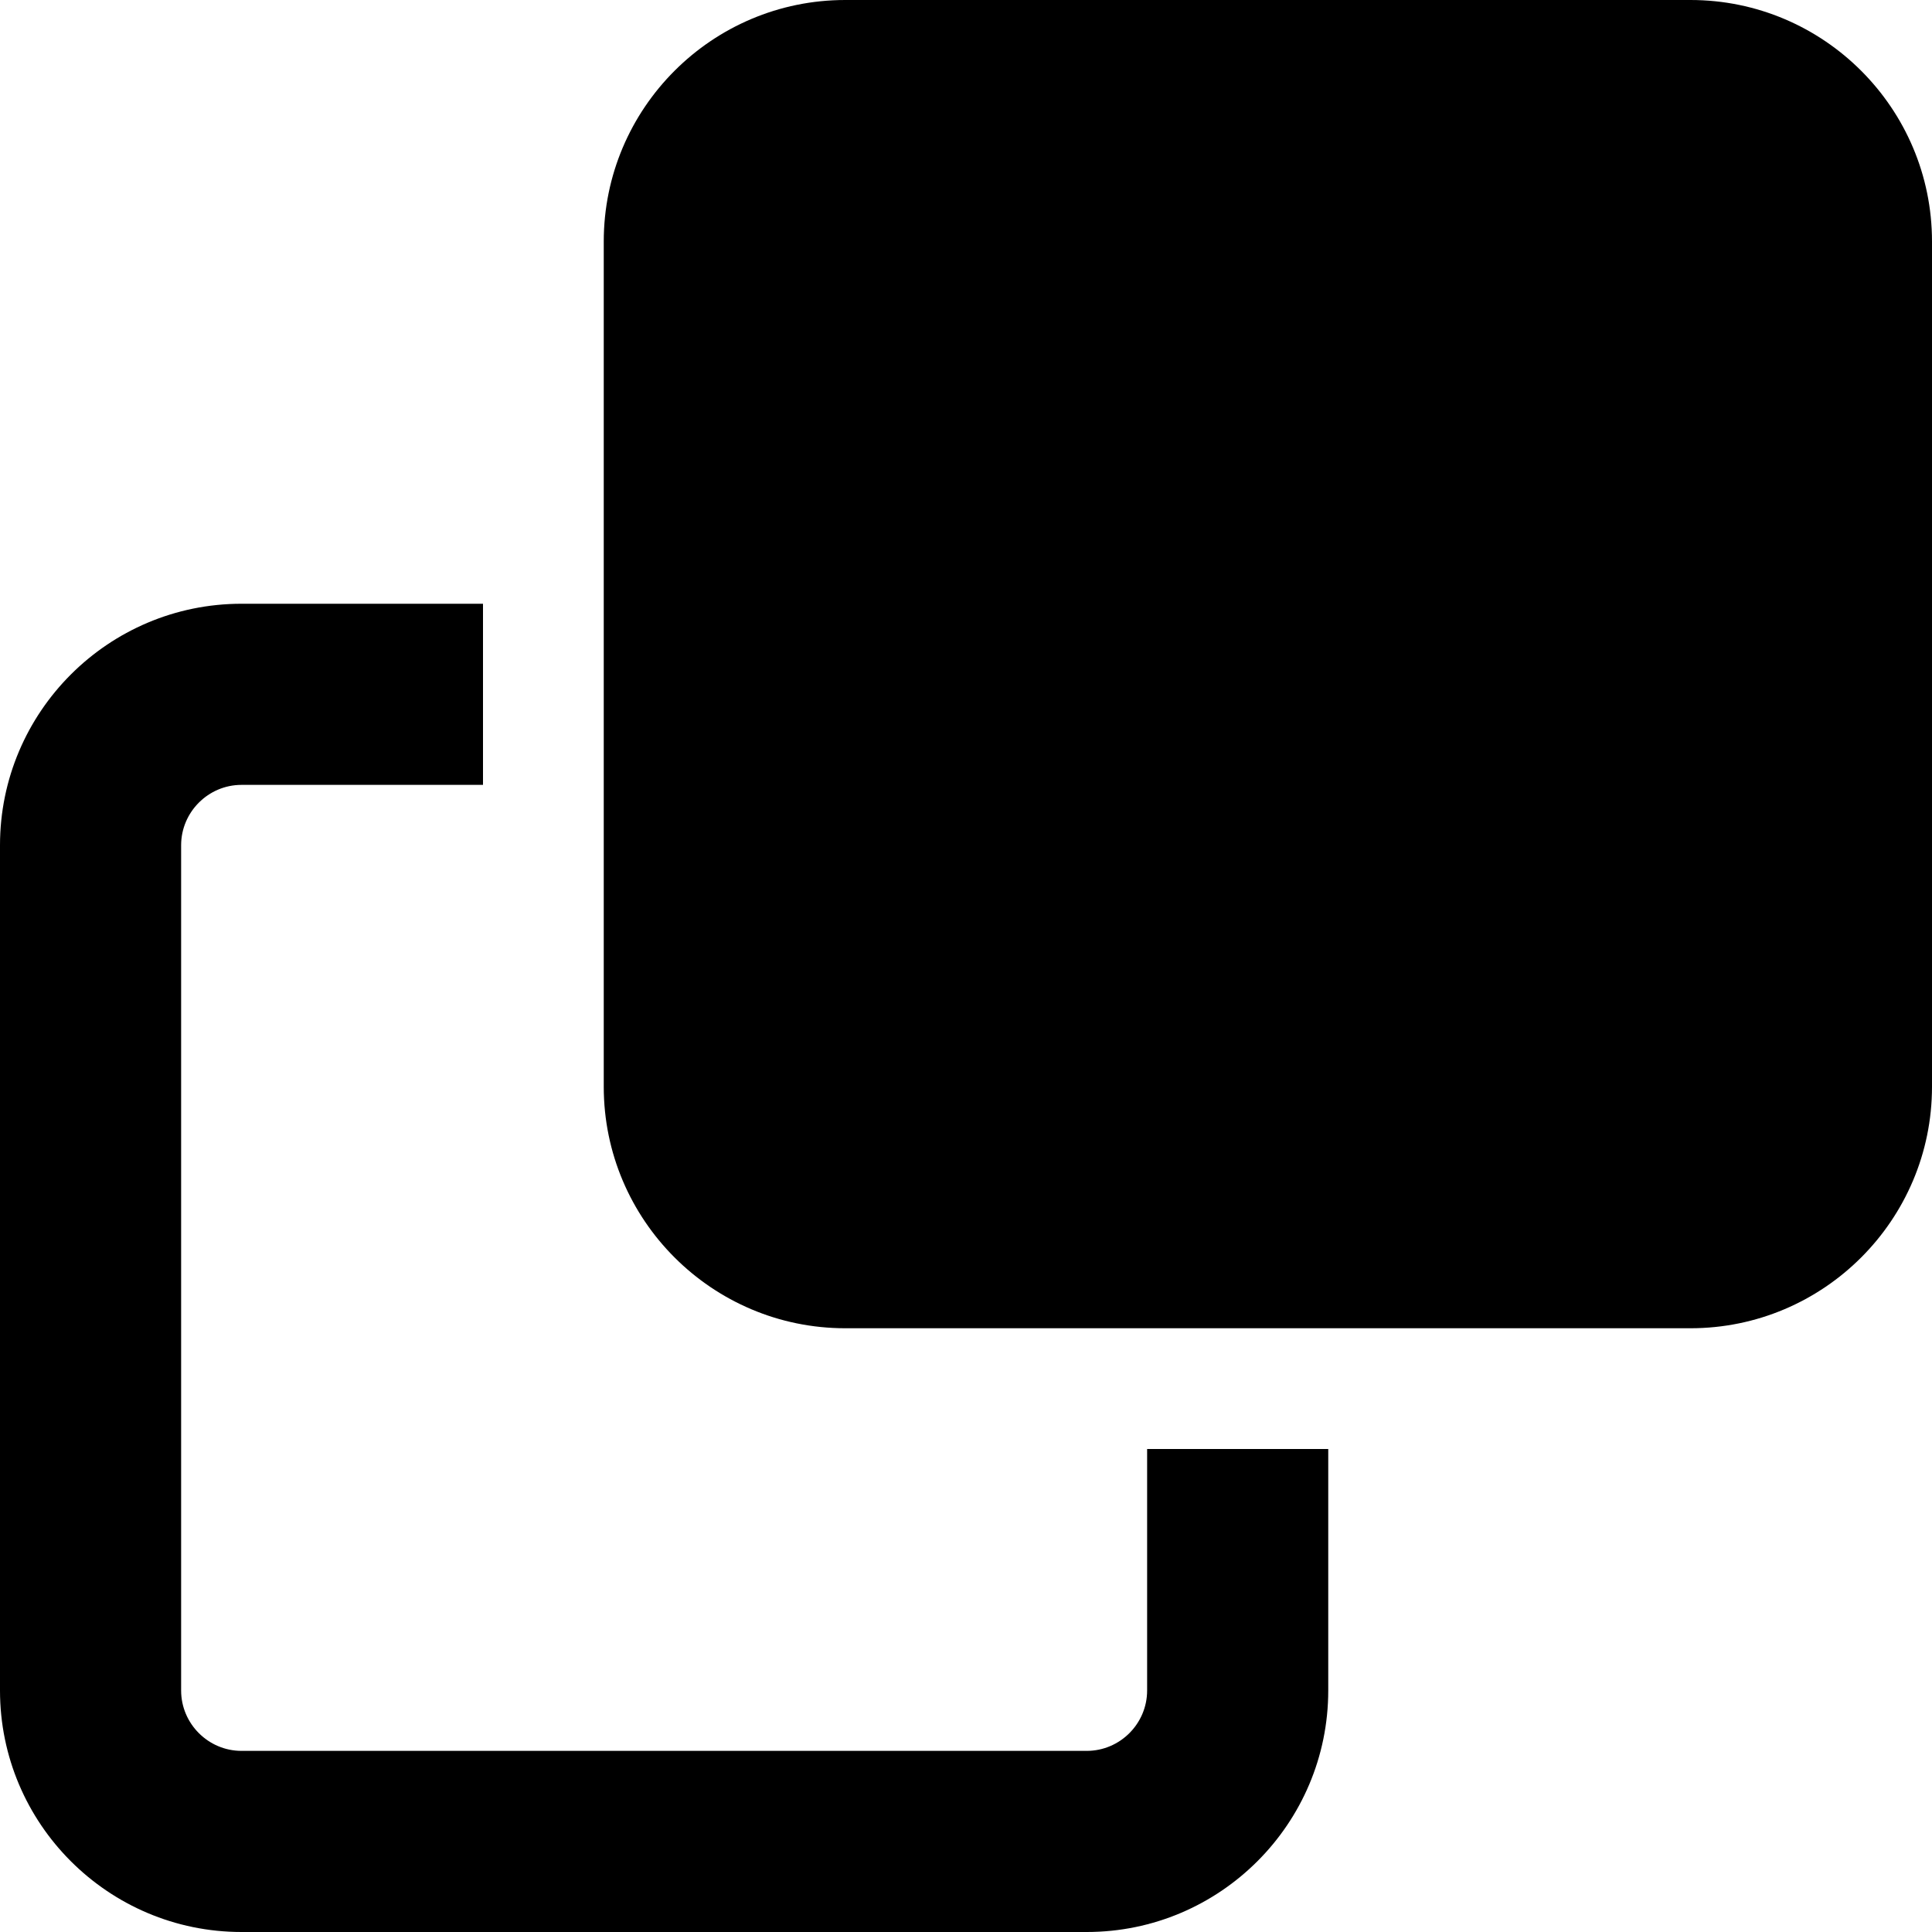
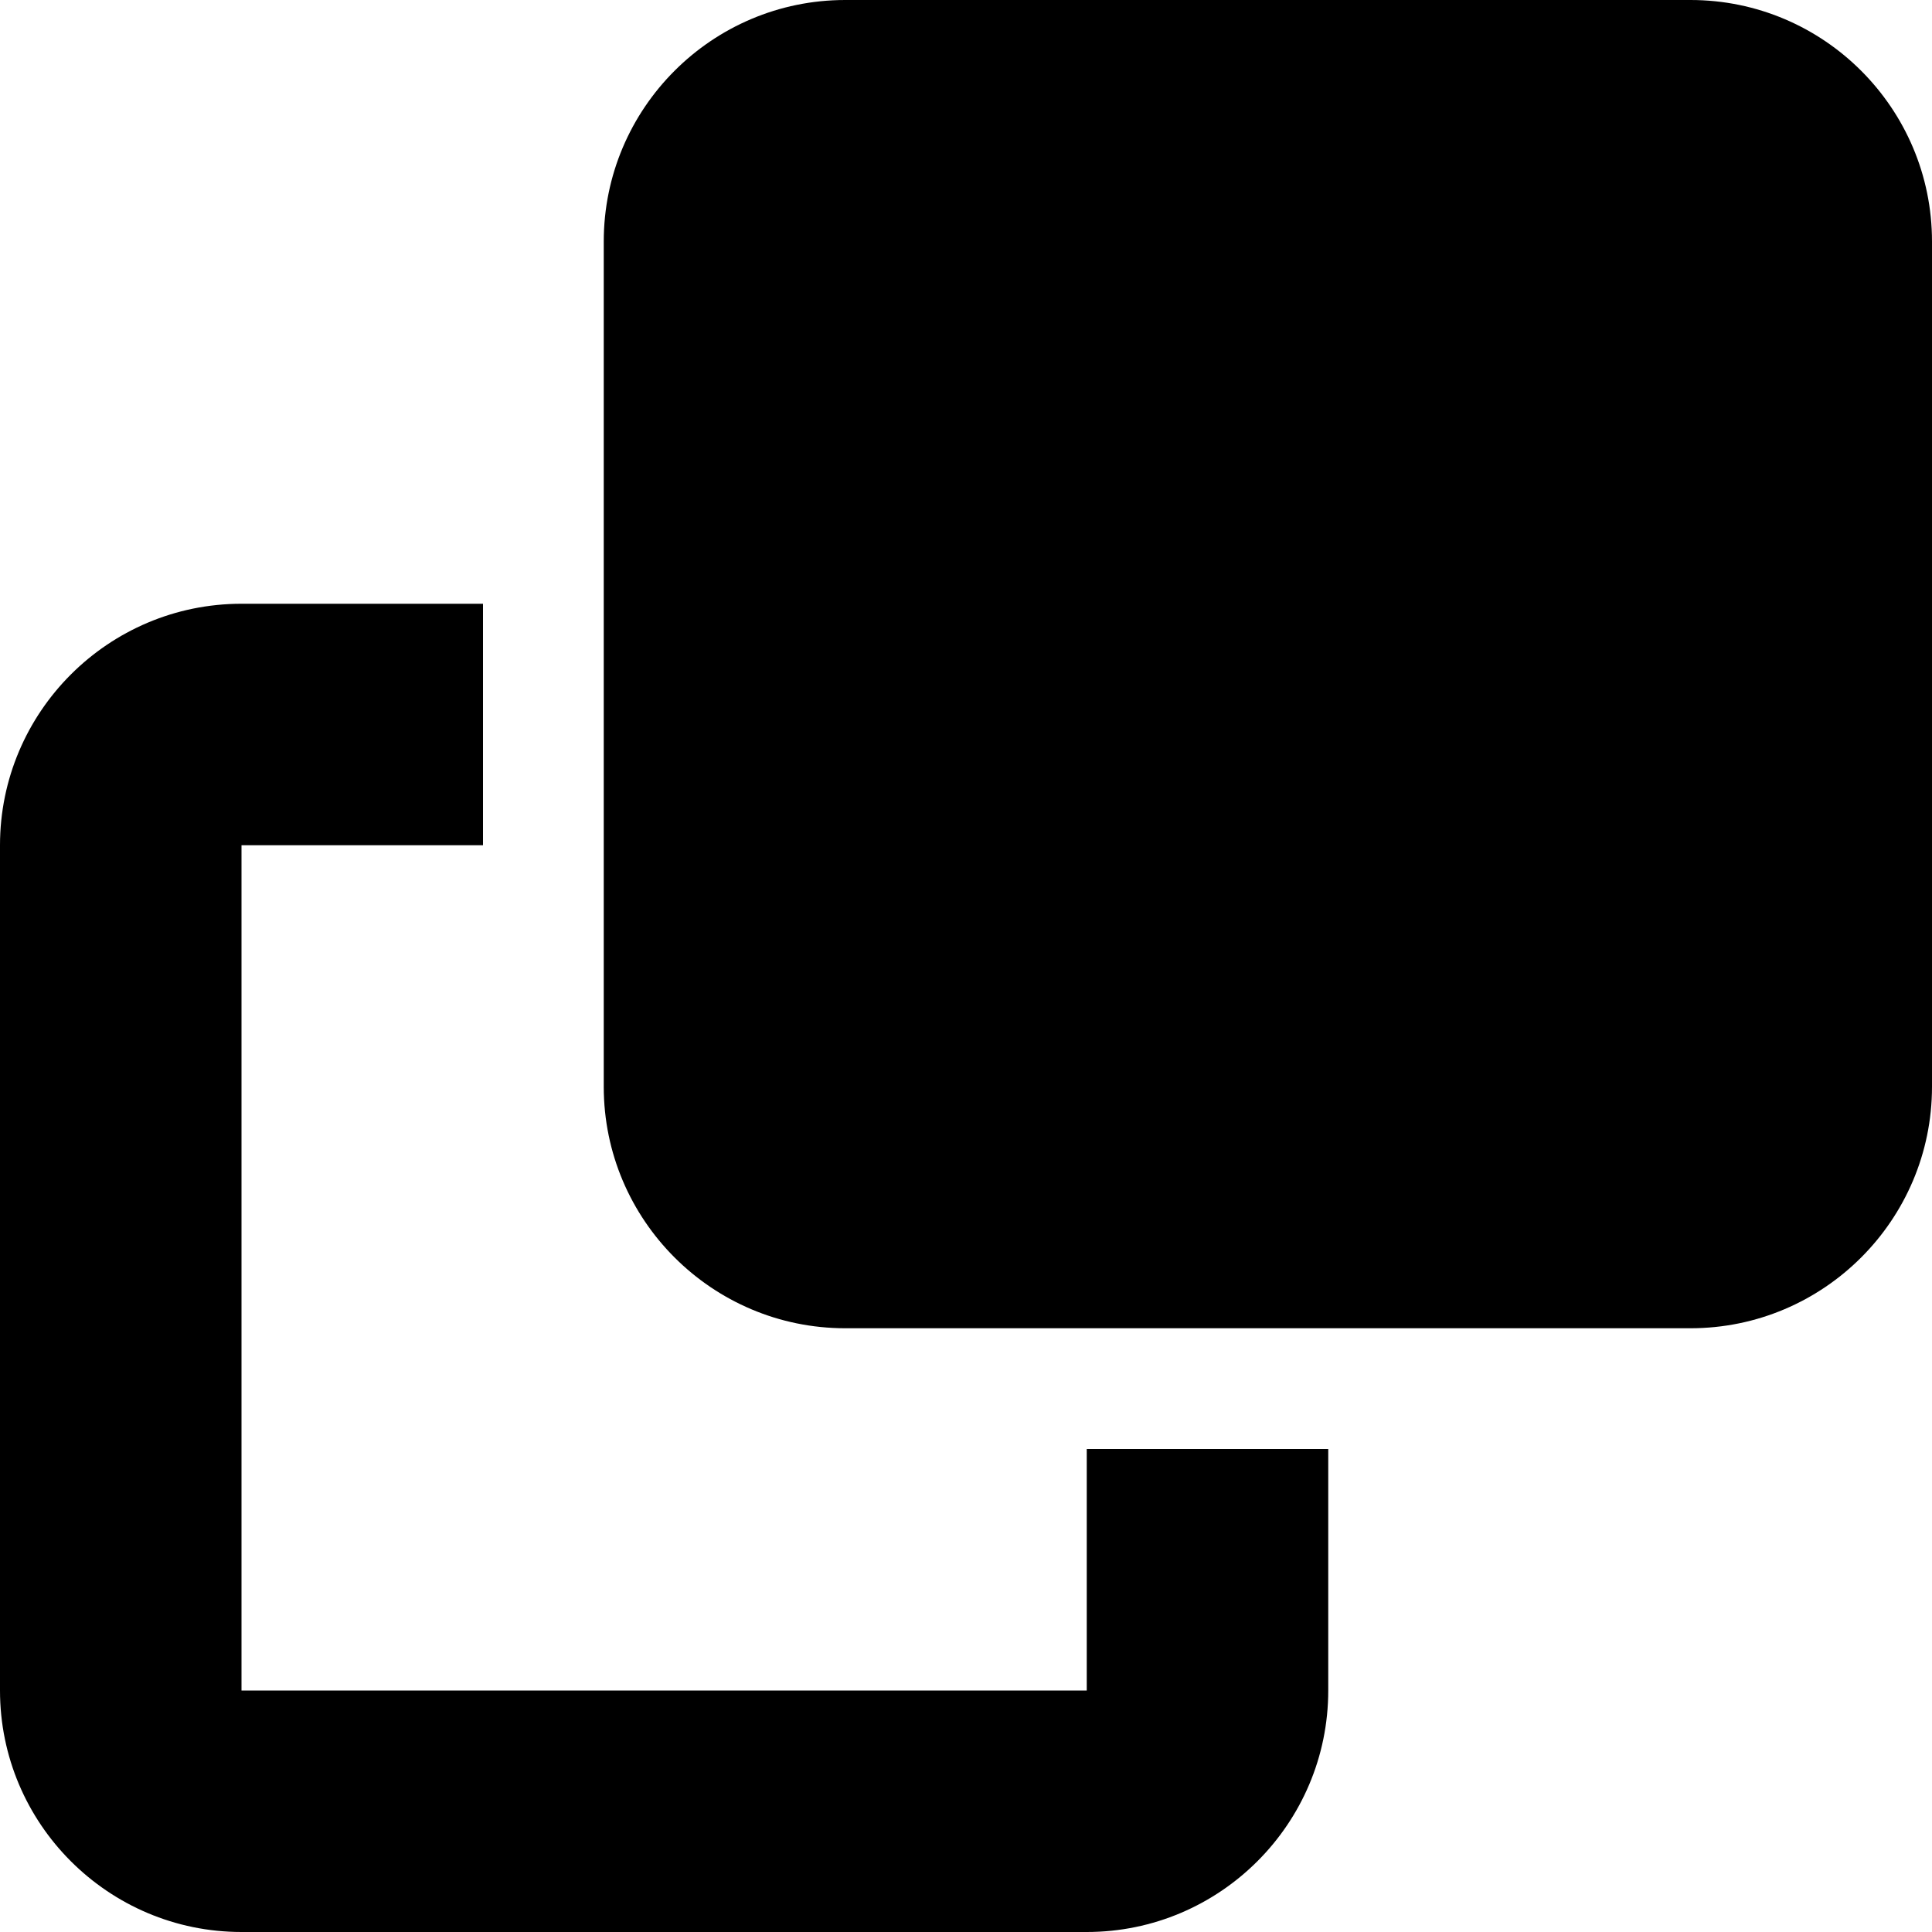
<svg xmlns="http://www.w3.org/2000/svg" viewBox="0 0 512 512">
-   <path d="M64 464H288c8.8 0 16-7.2 16-16V384h48v64c0 35.3-28.7 64-64 64H64c-35.3 0-64-28.7-64-64V224c0-35.3 28.7-64 64-64h64v48H64c-8.8 0-16 7.2-16 16V448c0 8.8 7.2 16 16 16zM224 352c-35.3 0-64-28.7-64-64V64c0-35.3 28.7-64 64-64H448c35.3 0 64 28.7 64 64V288c0 35.3-28.7 64-64 64H224z" />
+   <path d="M288 448H64V224h64V160H64c-35.3 0-64 28.7-64 64V448c0 35.3 28.7 64 64 64H288c35.3 0 64-28.7 64-64V384H288v64zm-64-96H448c35.3 0 64-28.7 64-64V64c0-35.3-28.7-64-64-64H224c-35.3 0-64 28.7-64 64V288c0 35.3 28.7 64 64 64z" />
</svg>
